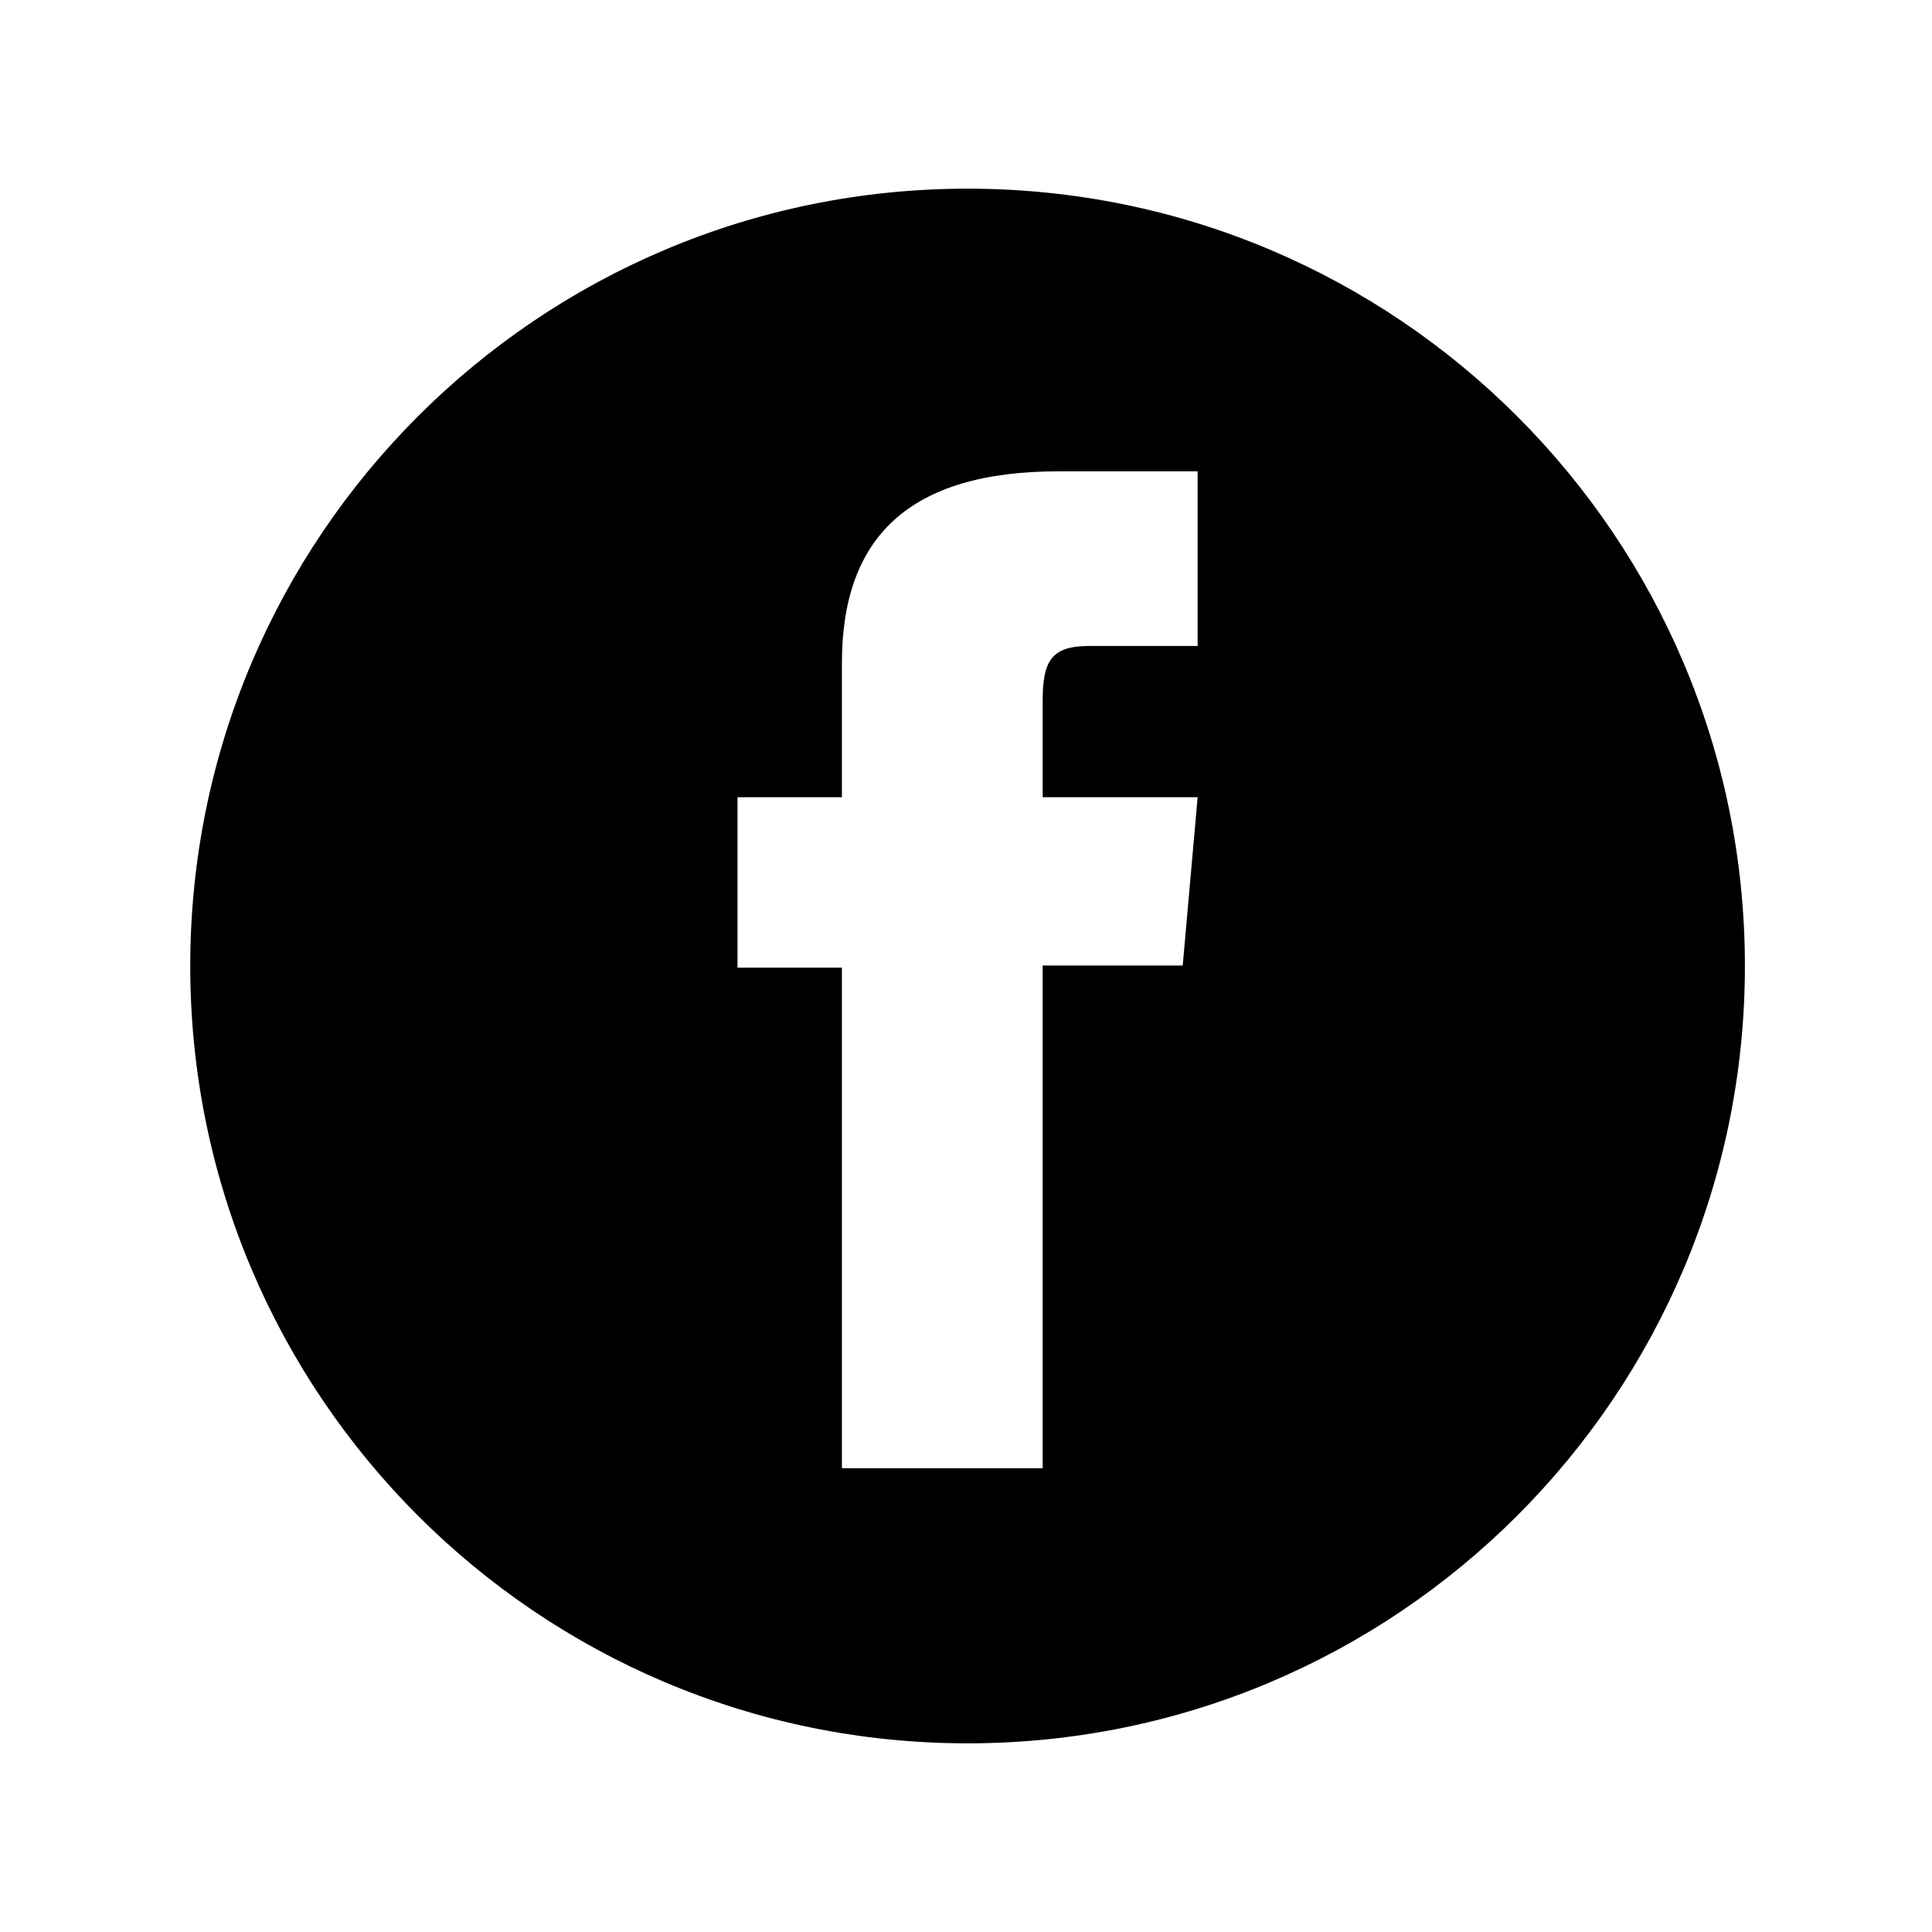
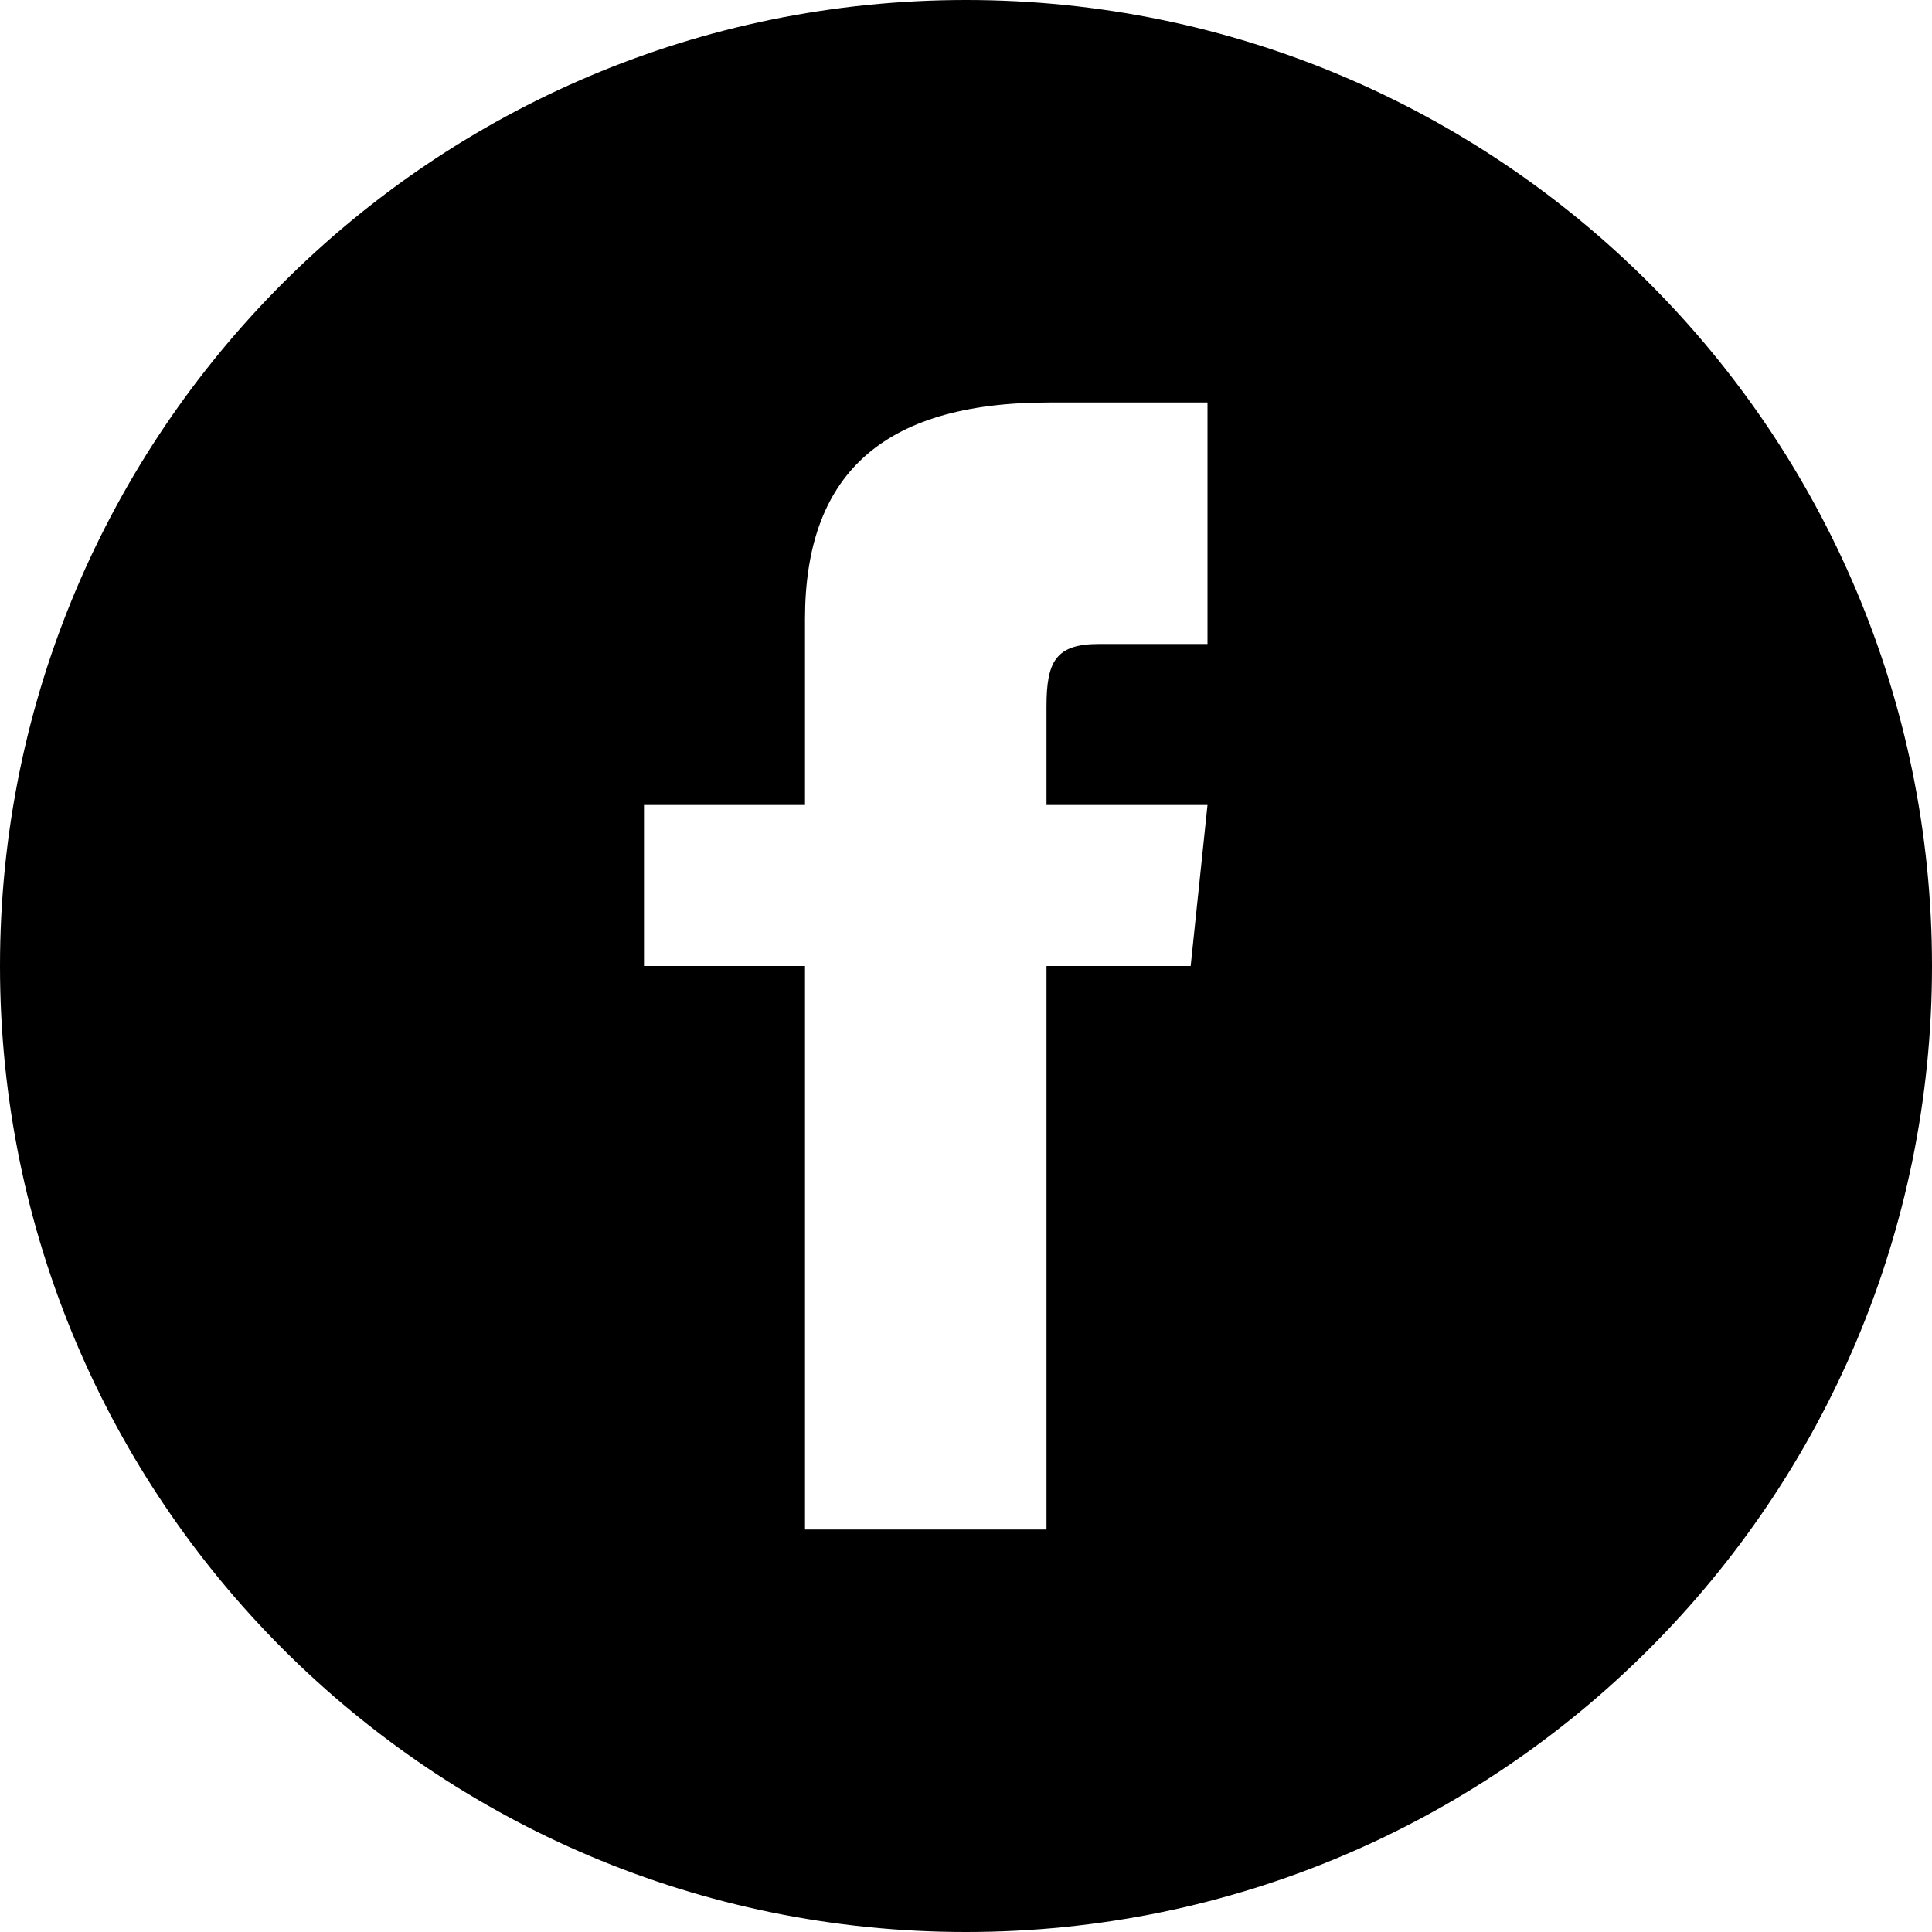
- <svg xmlns="http://www.w3.org/2000/svg" version="1.1" x="0px" y="0px" width="512px" height="512px" viewBox="0 0 512 512" enable-background="new 0 0 512 512" xml:space="preserve">
-   <path id="facebook-circle-icon" d="M256.417,50c-113.771,0-206,92.229-206,206s92.229,206,206,206s206-92.229,206-206   S370.188,50,256.417,50z M317.385,171.192c0,0-20.604,0-28.789,0c-10.162,0-12.28,4.163-12.28,14.678c0,8.75,0,25.404,0,25.404   h41.069l-3.951,44.596h-37.118v133.227h-53.2V256.435h-27.666v-45.16h27.666c0,0,0-6.493,0-35.565   c0-33.379,17.849-50.807,57.437-50.807c6.484,0,36.833,0,36.833,0V171.192z" />
+ <svg xmlns="http://www.w3.org/2000/svg" width="24" height="24" viewBox="0 0 24 24">
+   <path d="M12 0c-6.627 0-12 5.373-12 12s5.373 12 12 12 12-5.373 12-12-5.373-12-12-12zm3 8h-1.35c-.538 0-.65.221-.65.778v1.222h2l-.209 2h-1.791v7h-3v-7h-2v-2h2v-2.308c0-1.769.931-2.692 3.029-2.692h1.971v3z" />
</svg>
